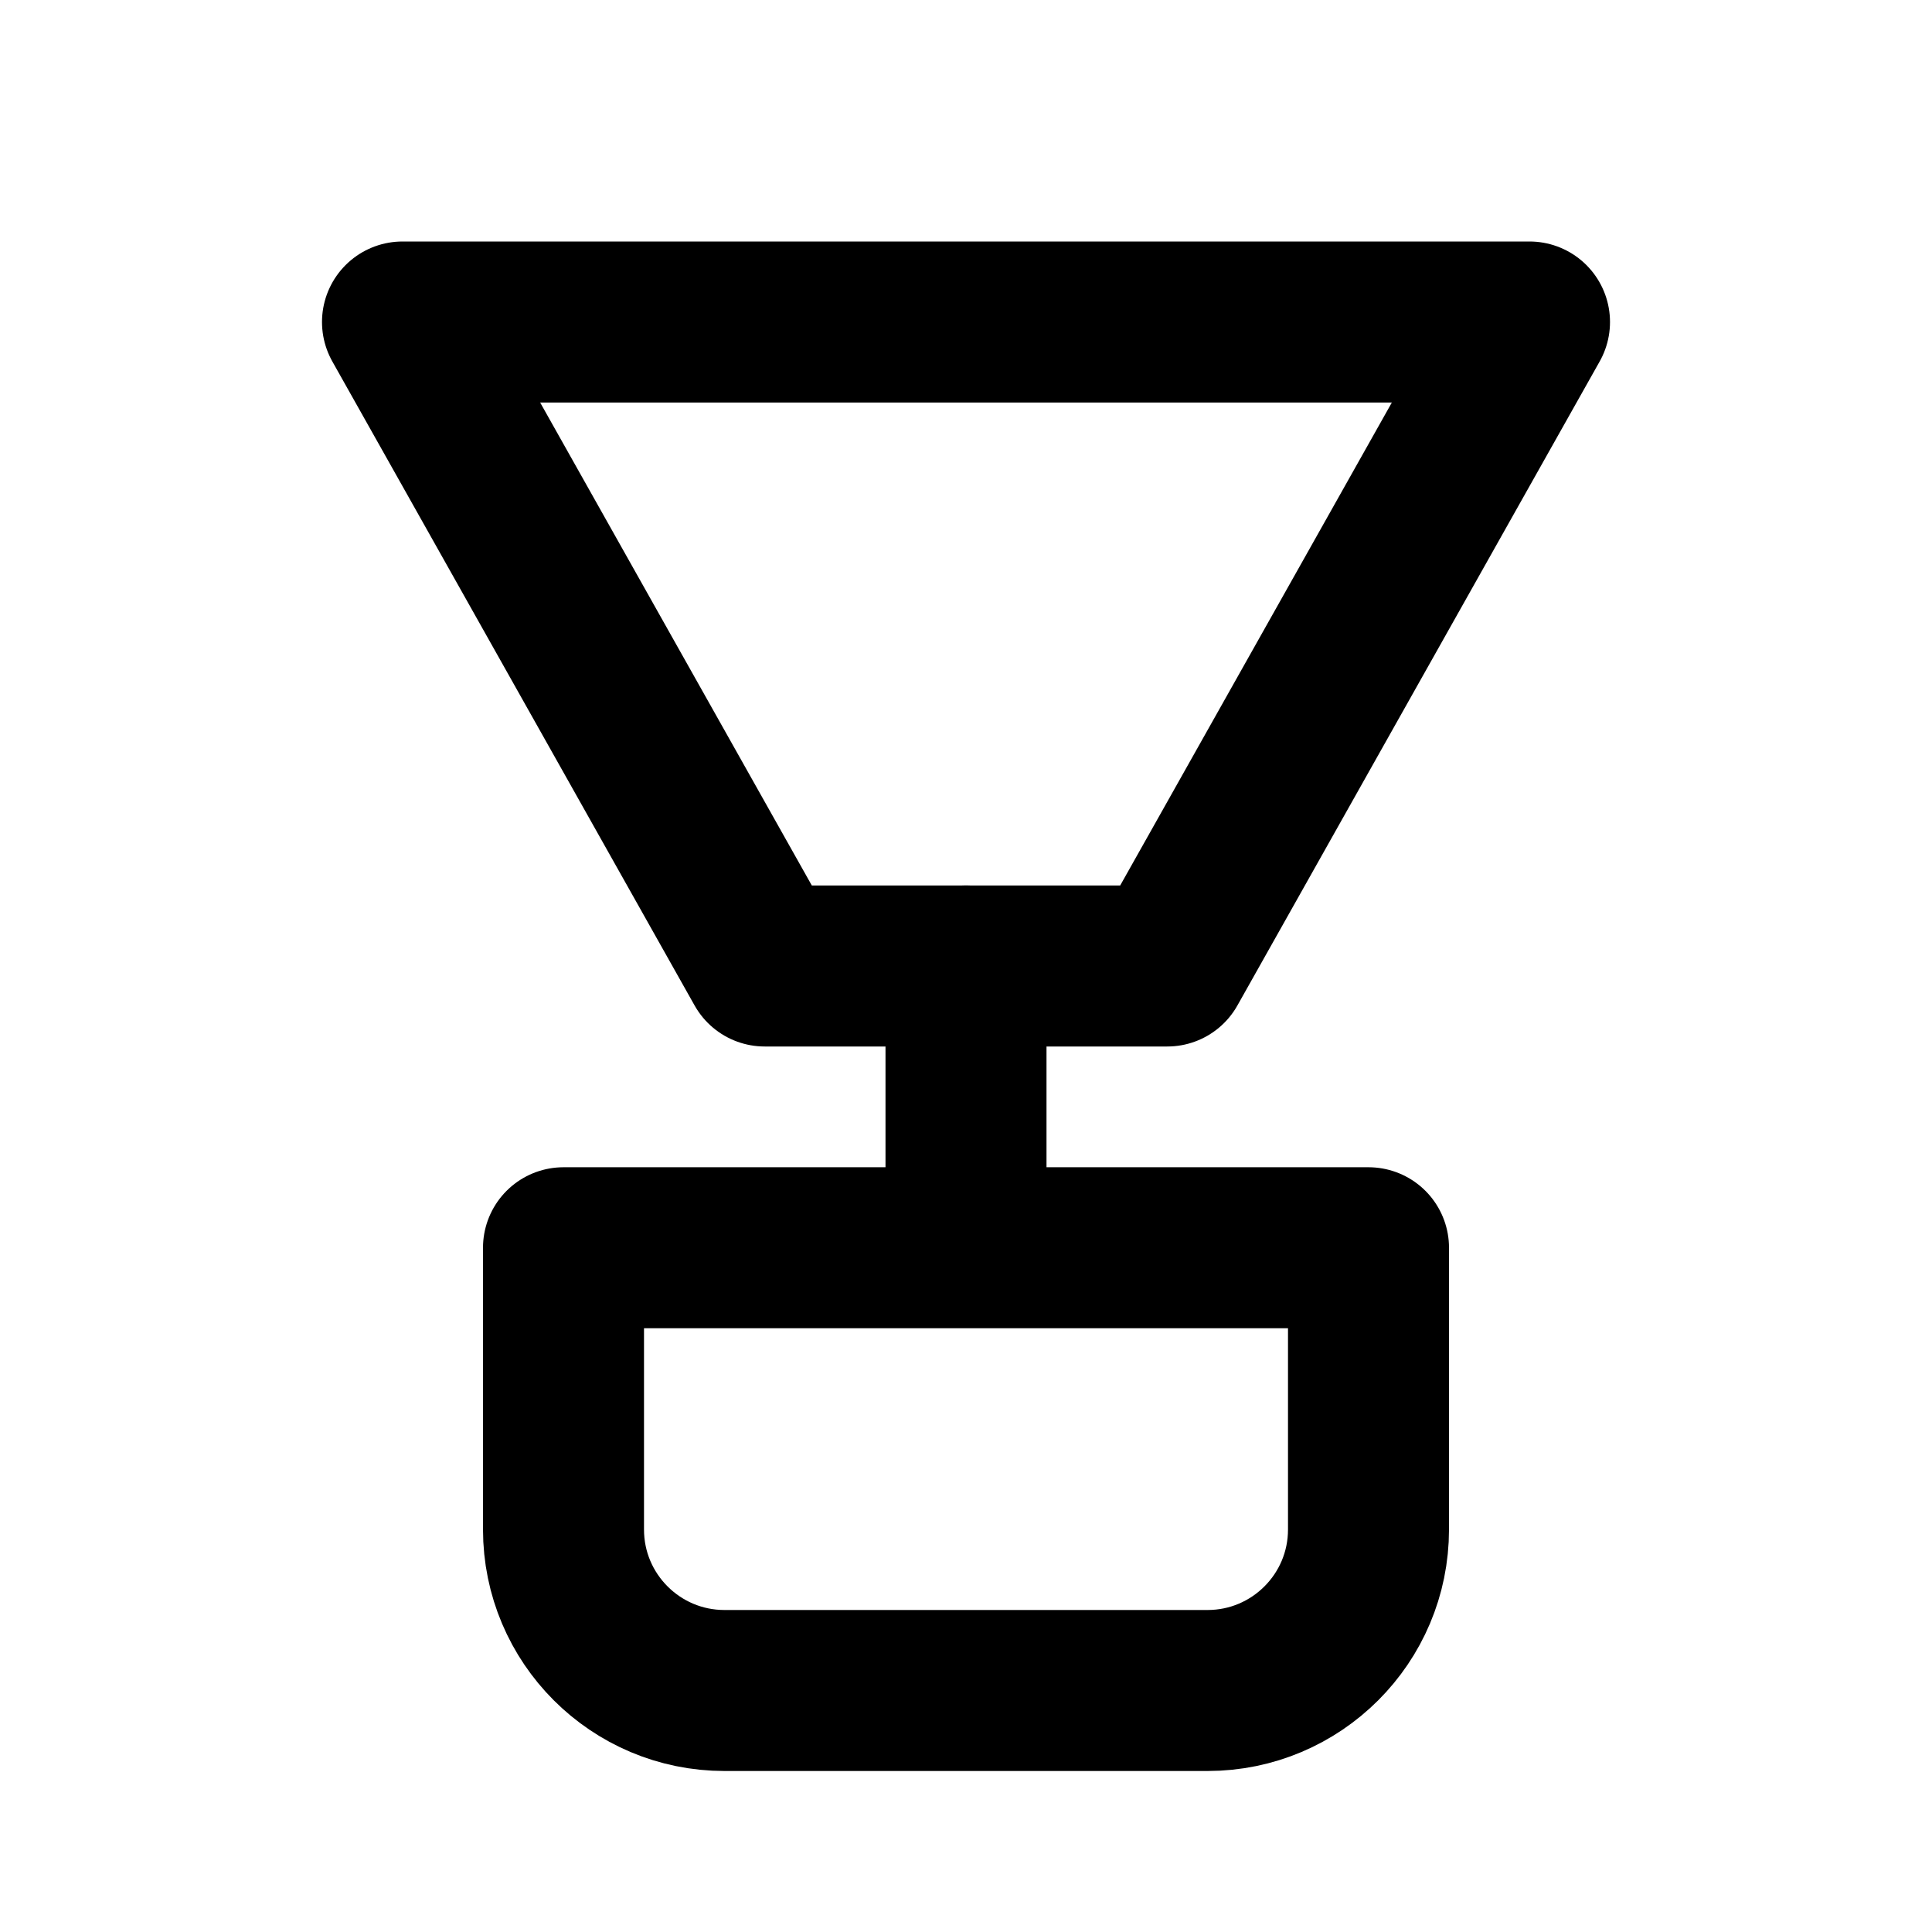
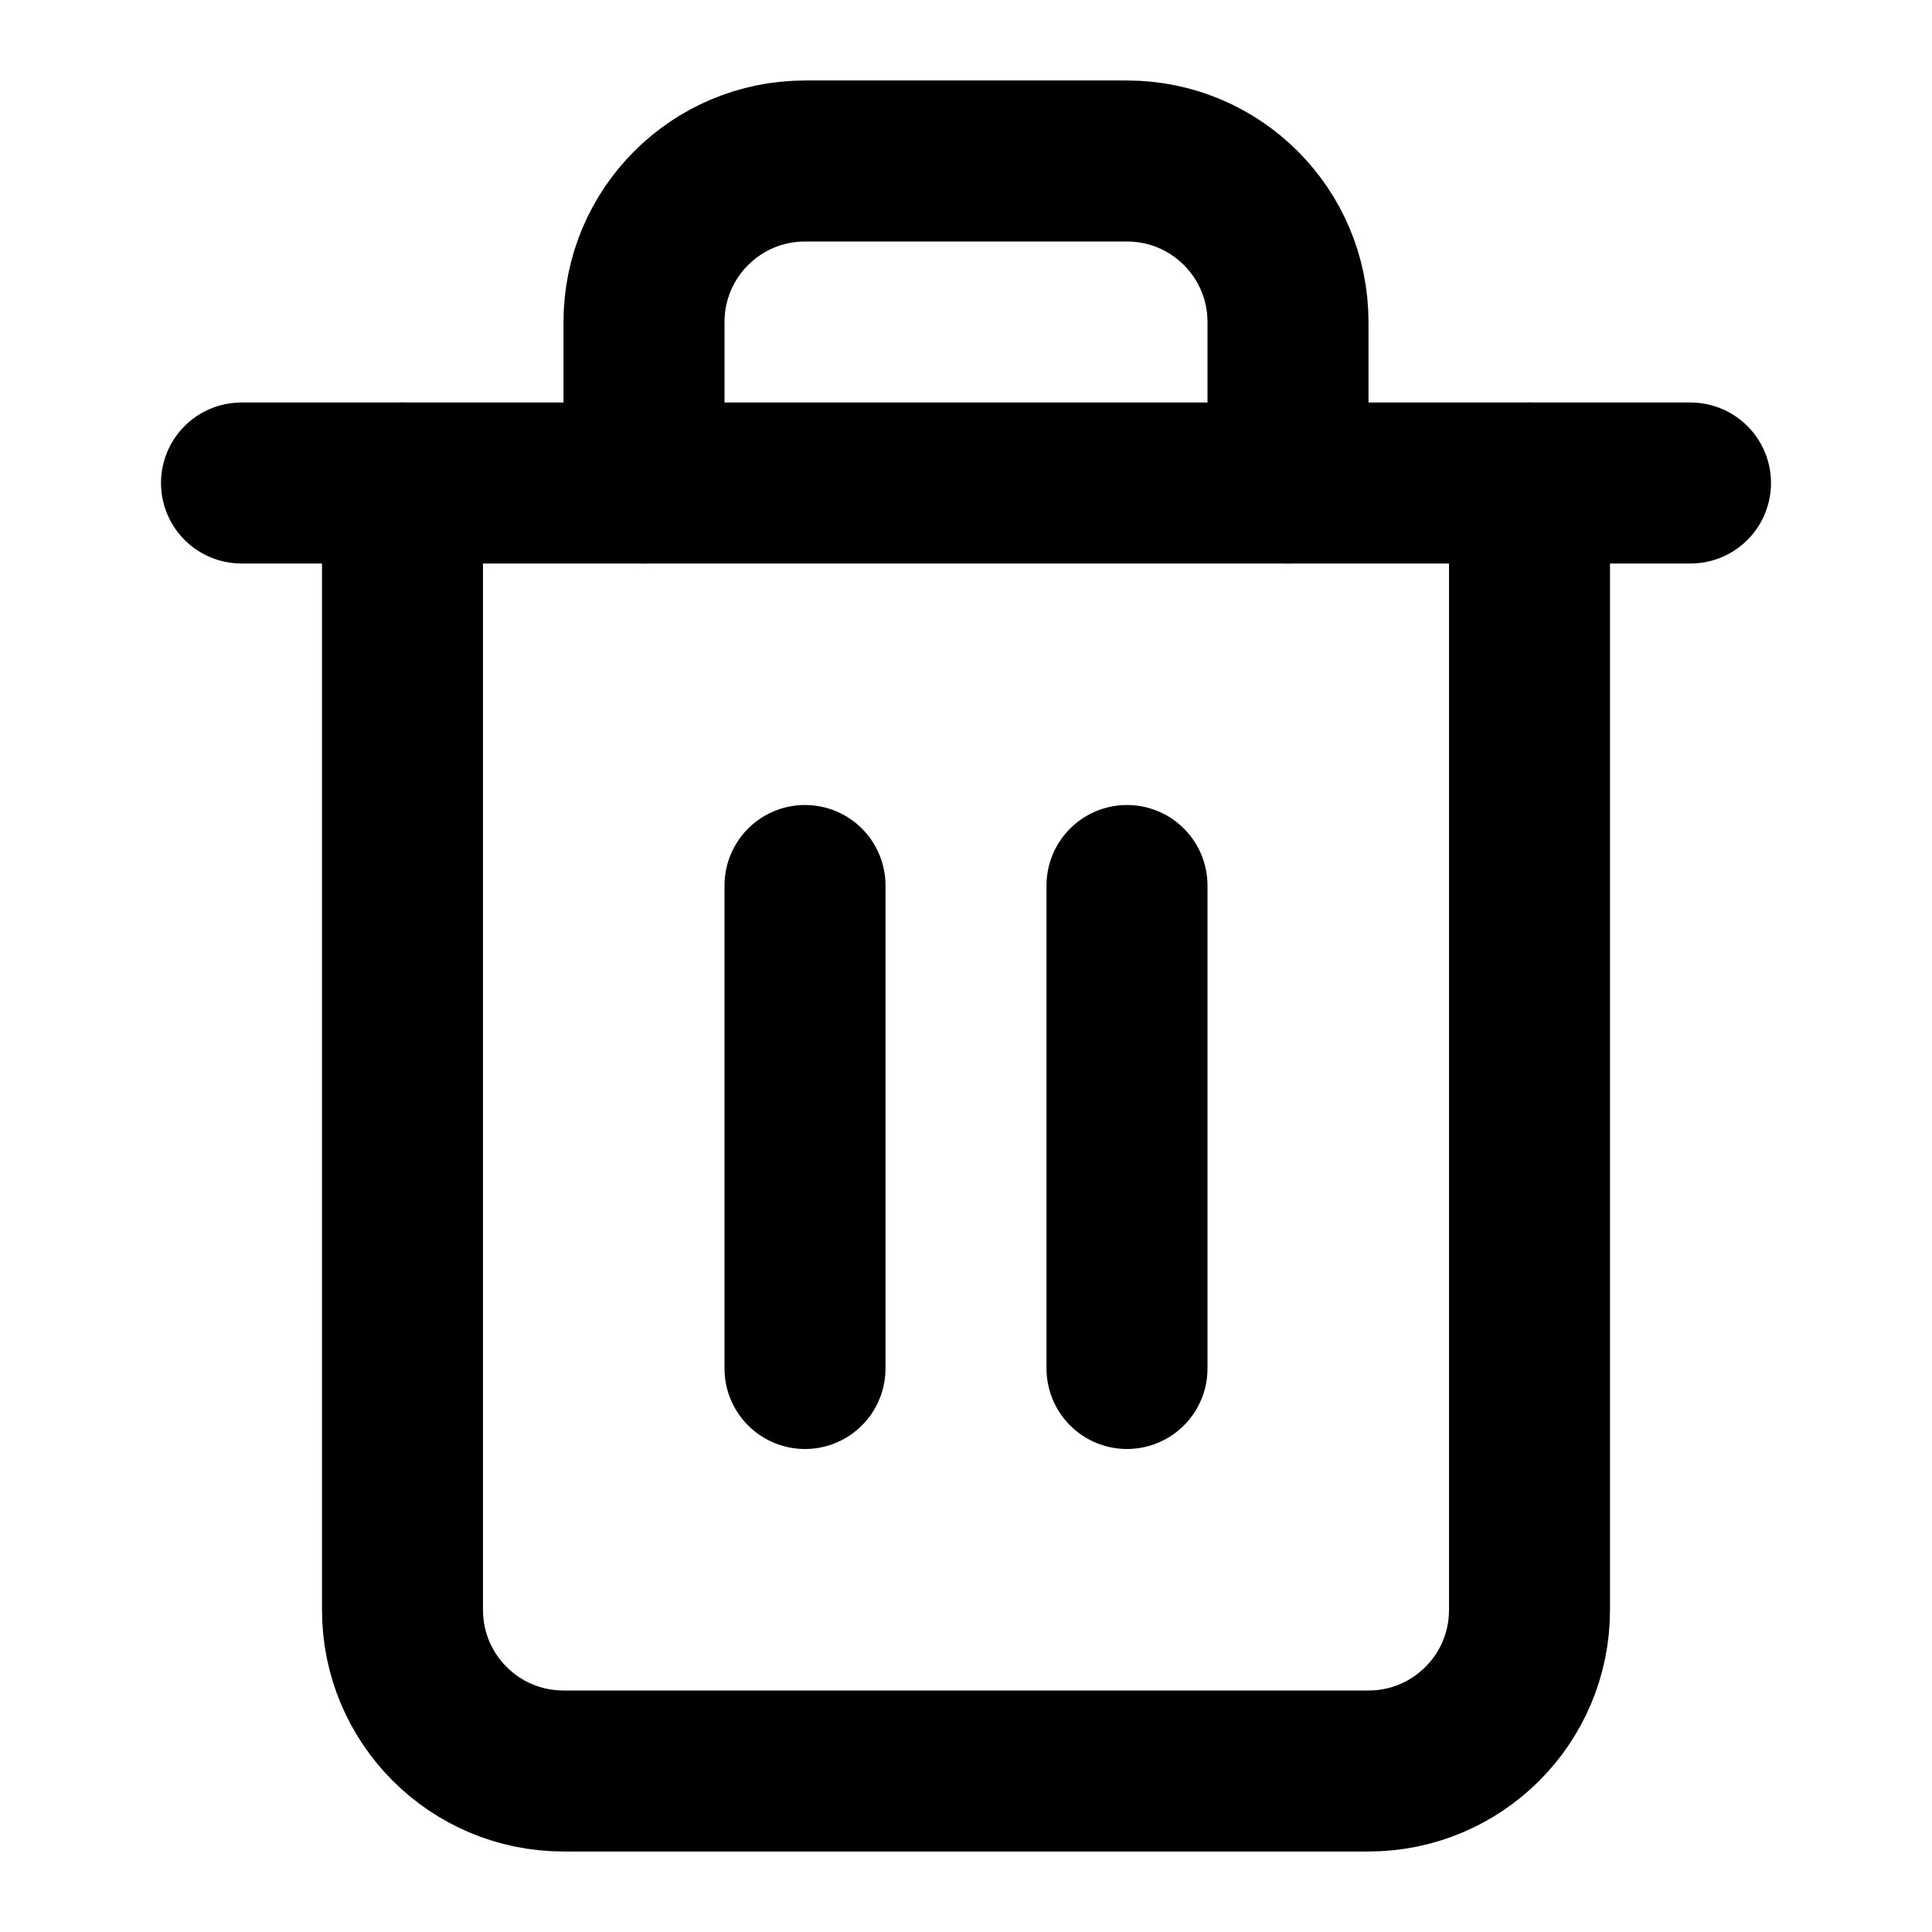
<svg xmlns="http://www.w3.org/2000/svg" width="24" height="24" viewBox="0 0 24 24" fill="none" stroke="#000000" stroke-width="2" stroke-linecap="round" stroke-linejoin="round">
-   <path d="M5 4 H19 L14.5 12 H9.5 Z" />
-   <path d="M12 12 V14.5" />
-   <path d="M7 15.5 H17 V19 A2 2 0 0 1 15 21 H9 A2 2 0 0 1 7 19 Z" />
+   <path d="M10 11v6" />
+   <path d="M14 11v6" />
+   <path d="M19 6v14a2 2 0 0 1-2 2H7a2 2 0 0 1-2-2V6" />
+   <path d="M3 6h18" />
+   <path d="M8 6V4a2 2 0 0 1 2-2h4a2 2 0 0 1 2 2v2" />
</svg>
